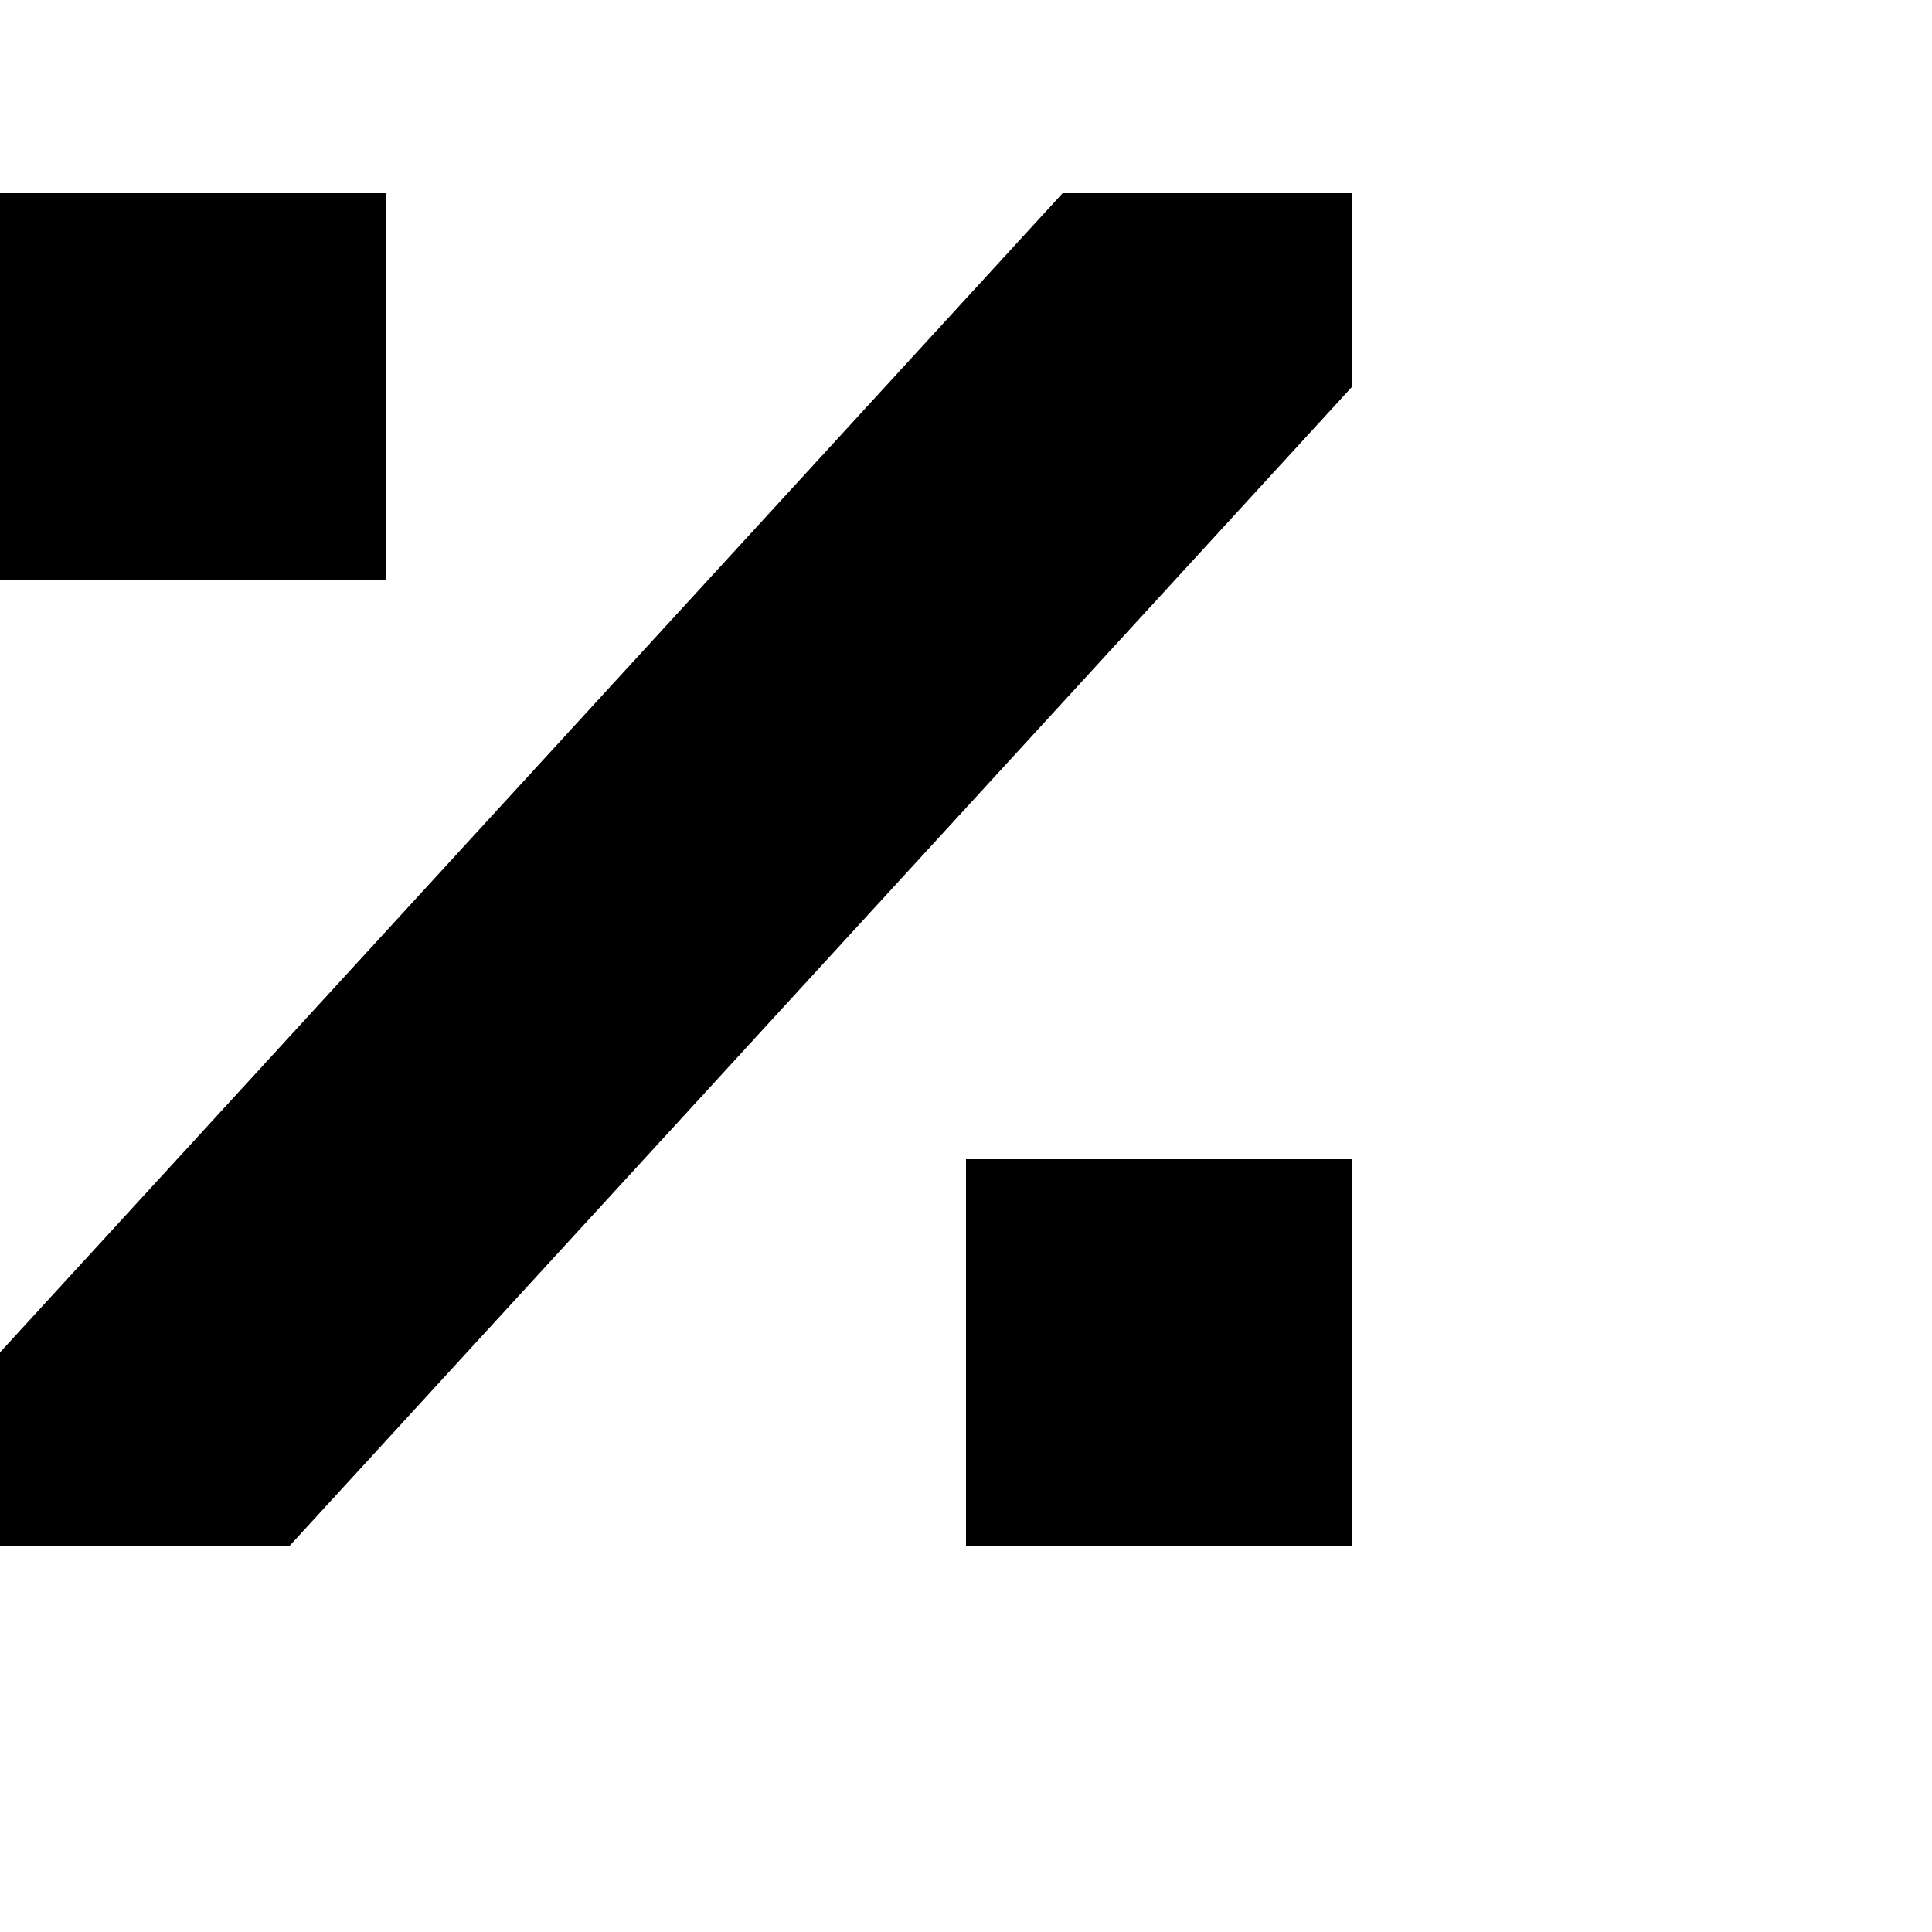
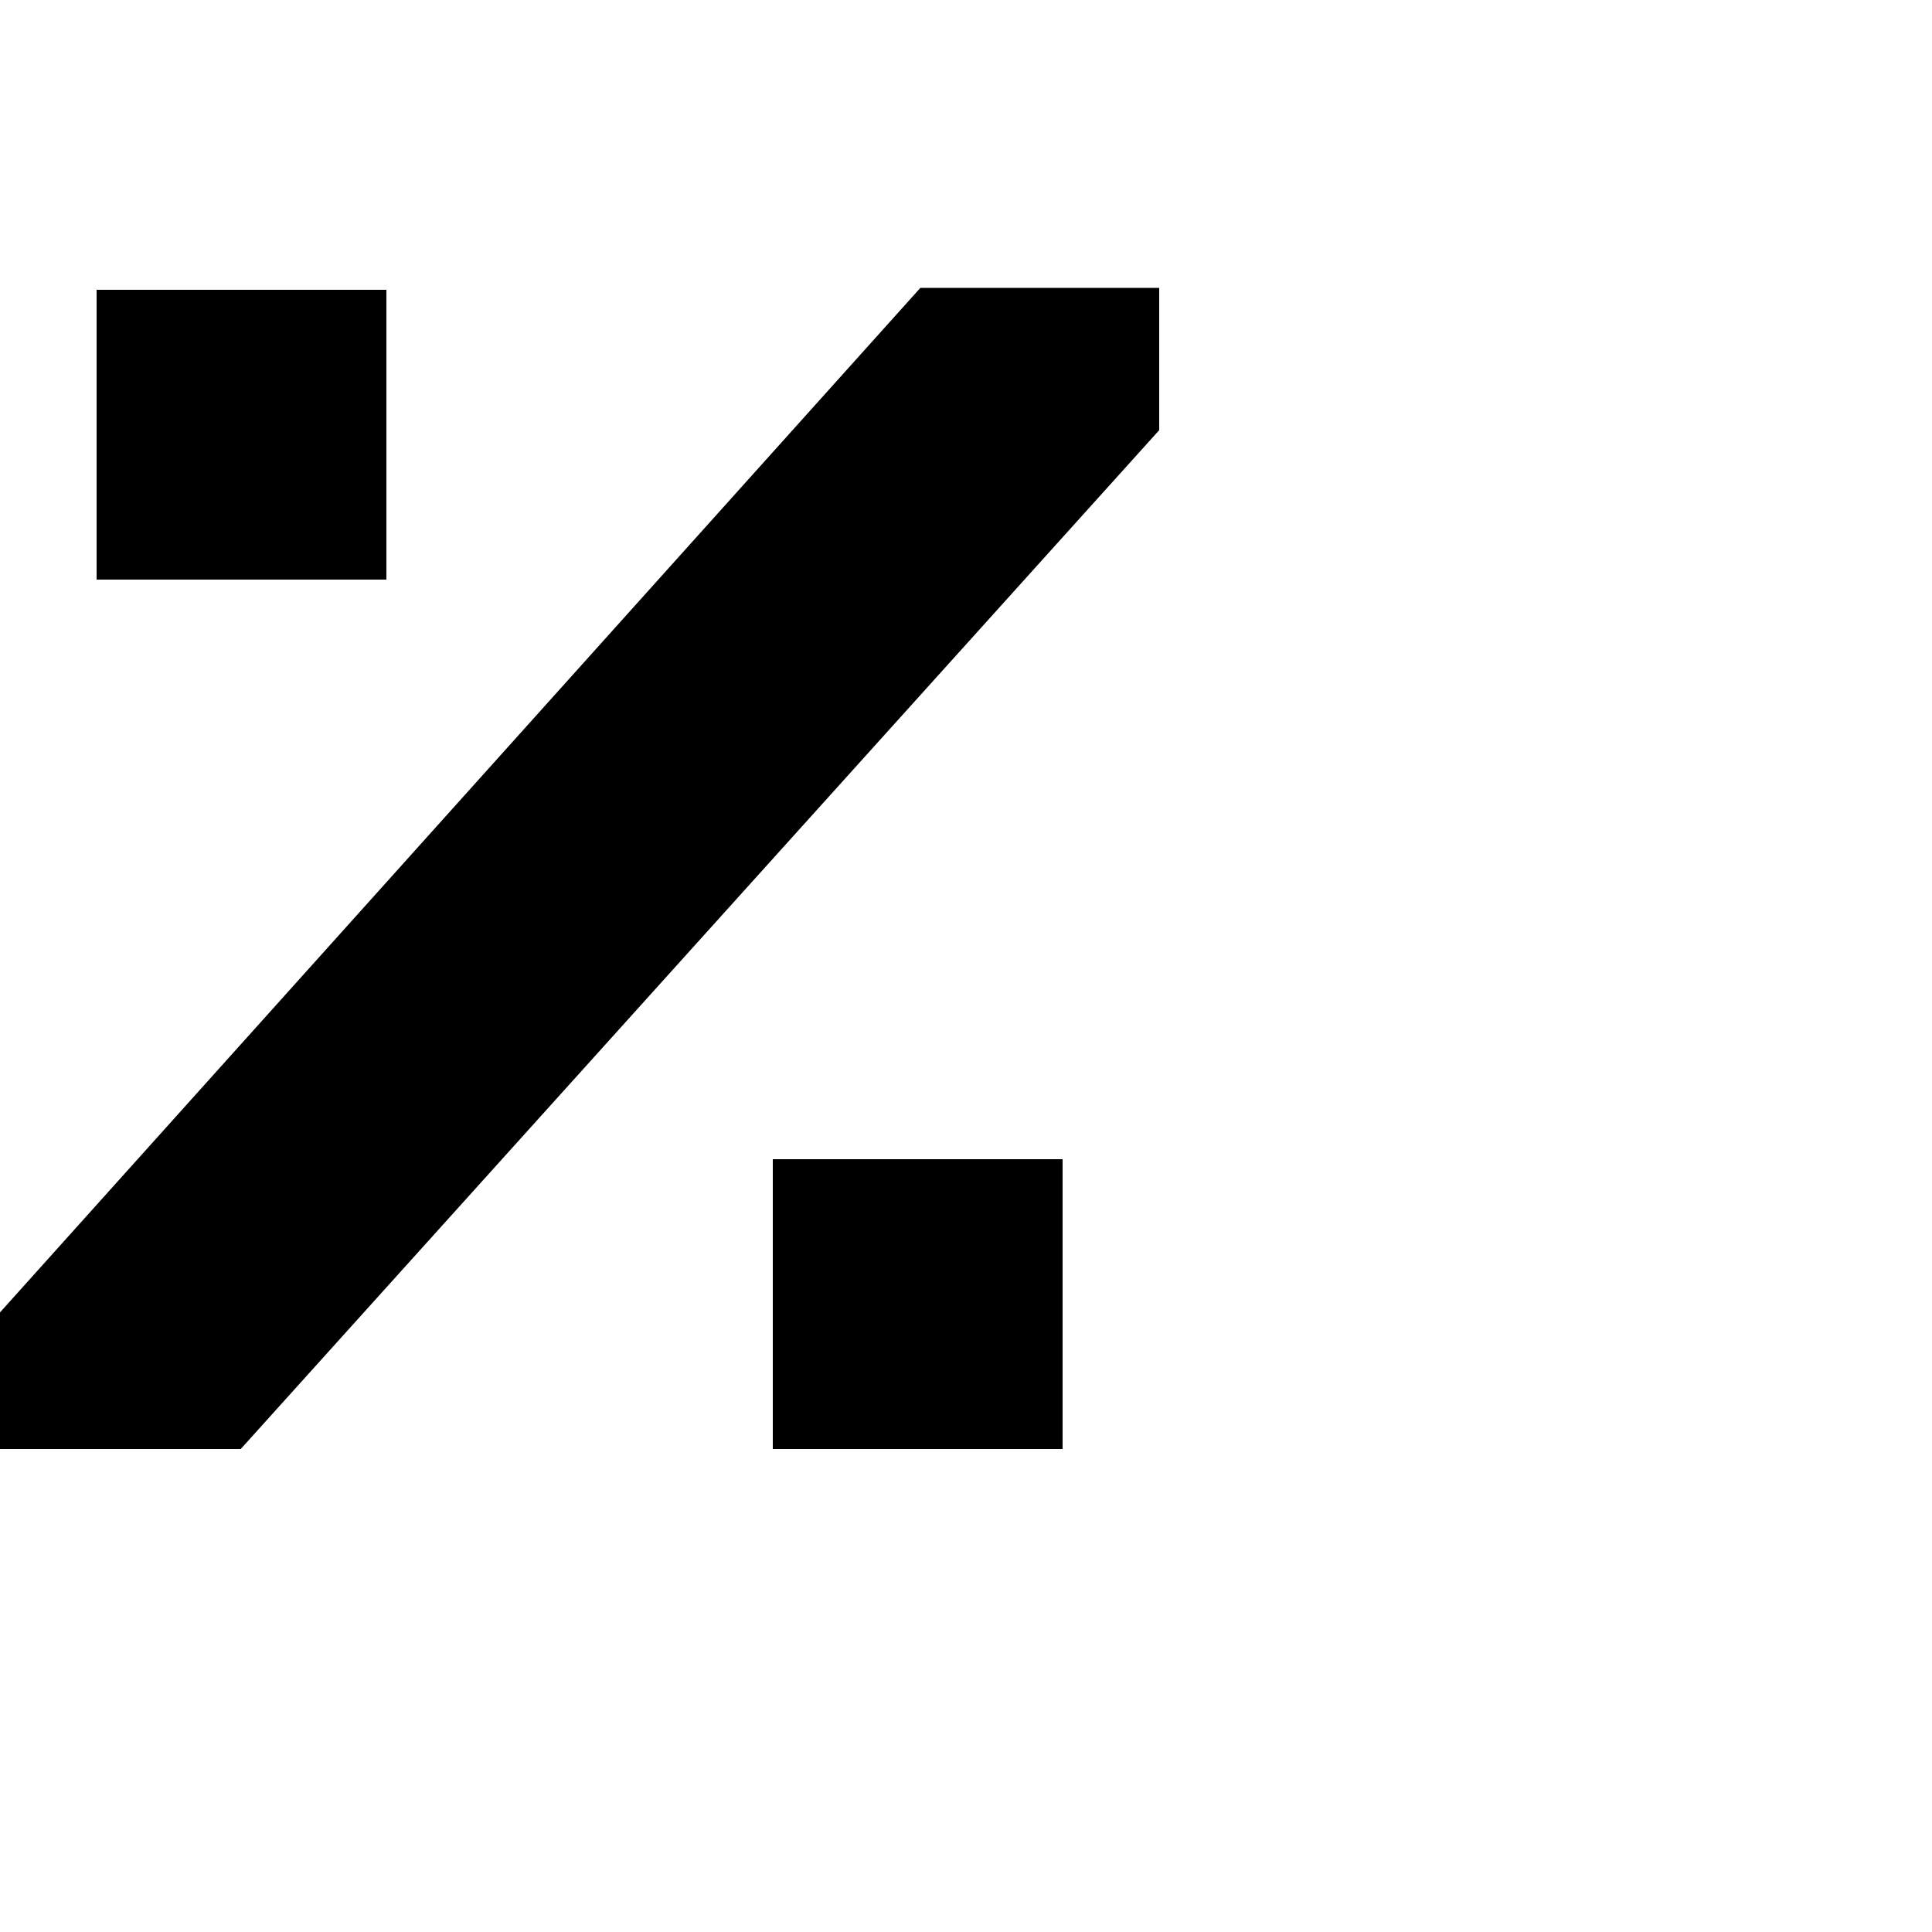
<svg xmlns="http://www.w3.org/2000/svg" height="1024" width="1024" version="1.1" id="svg4375" viewBox="0 0 1024 1024" xml:space="preserve">
  <defs id="defs4">
    <linearGradient id="linearGradient8000">
      <stop style="stop-color:#000000;stop-opacity:1;" offset="0" id="stop7998" />
    </linearGradient>
    <clipPath clipPathUnits="userSpaceOnUse" id="clipPath6029">
      <g id="use6031" />
    </clipPath>
  </defs>
  <g id="layer1" style="display:inline">
-     <path id="path3274" style="display:inline;fill:#000000" d="M 716.8,614.4 V 819.2 H 512 V 614.4 Z M 0,102.4 H 204.8 V 307.2 H 0 Z M 0,819.2 V 716.8 L 563.2,102.4 h 153.6 l 0,102.4 -563.2,614.4 z" />
+     <path id="path3274" style="display:inline;fill:#000000" d="M 563.2,614.4 V 768 H 409.6 V 614.4 Z M 51.2,153.6 H 204.8 V 307.2 H 51.2 Z M 0,768 v -72.4 l 487.8,-543 H 614.4 V 228 L 127.6,768 Z" />
  </g>
</svg>
